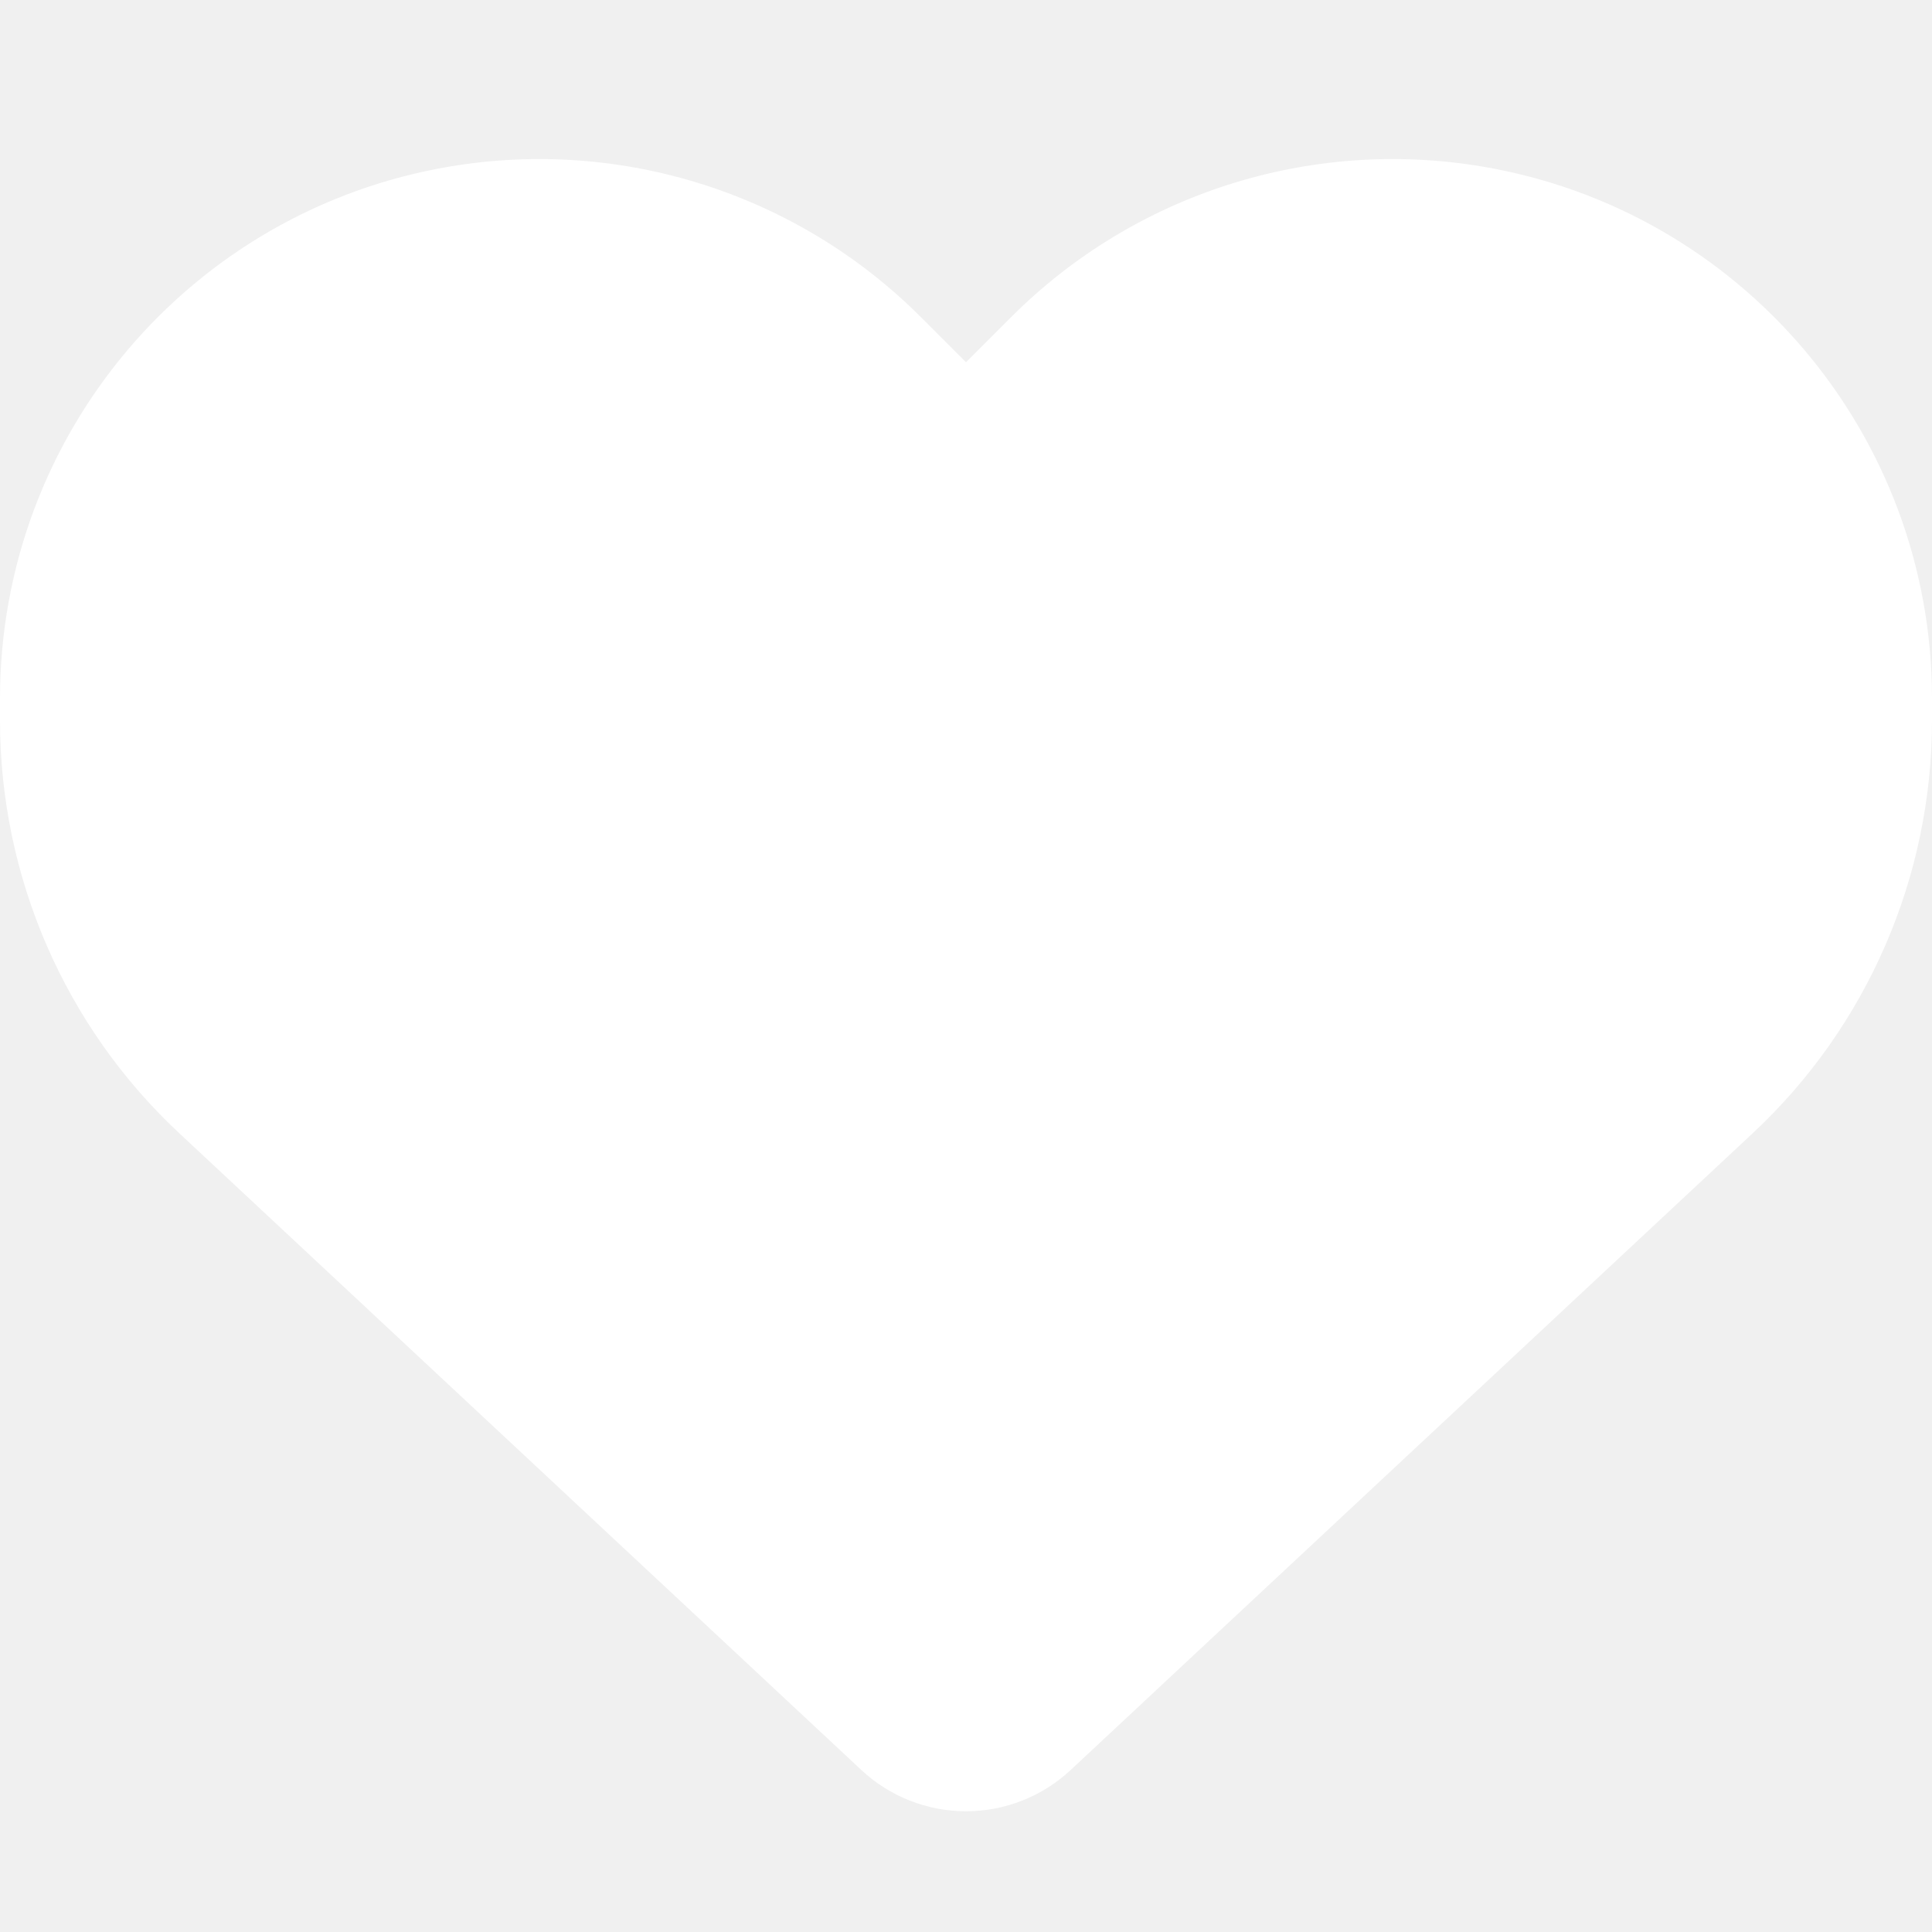
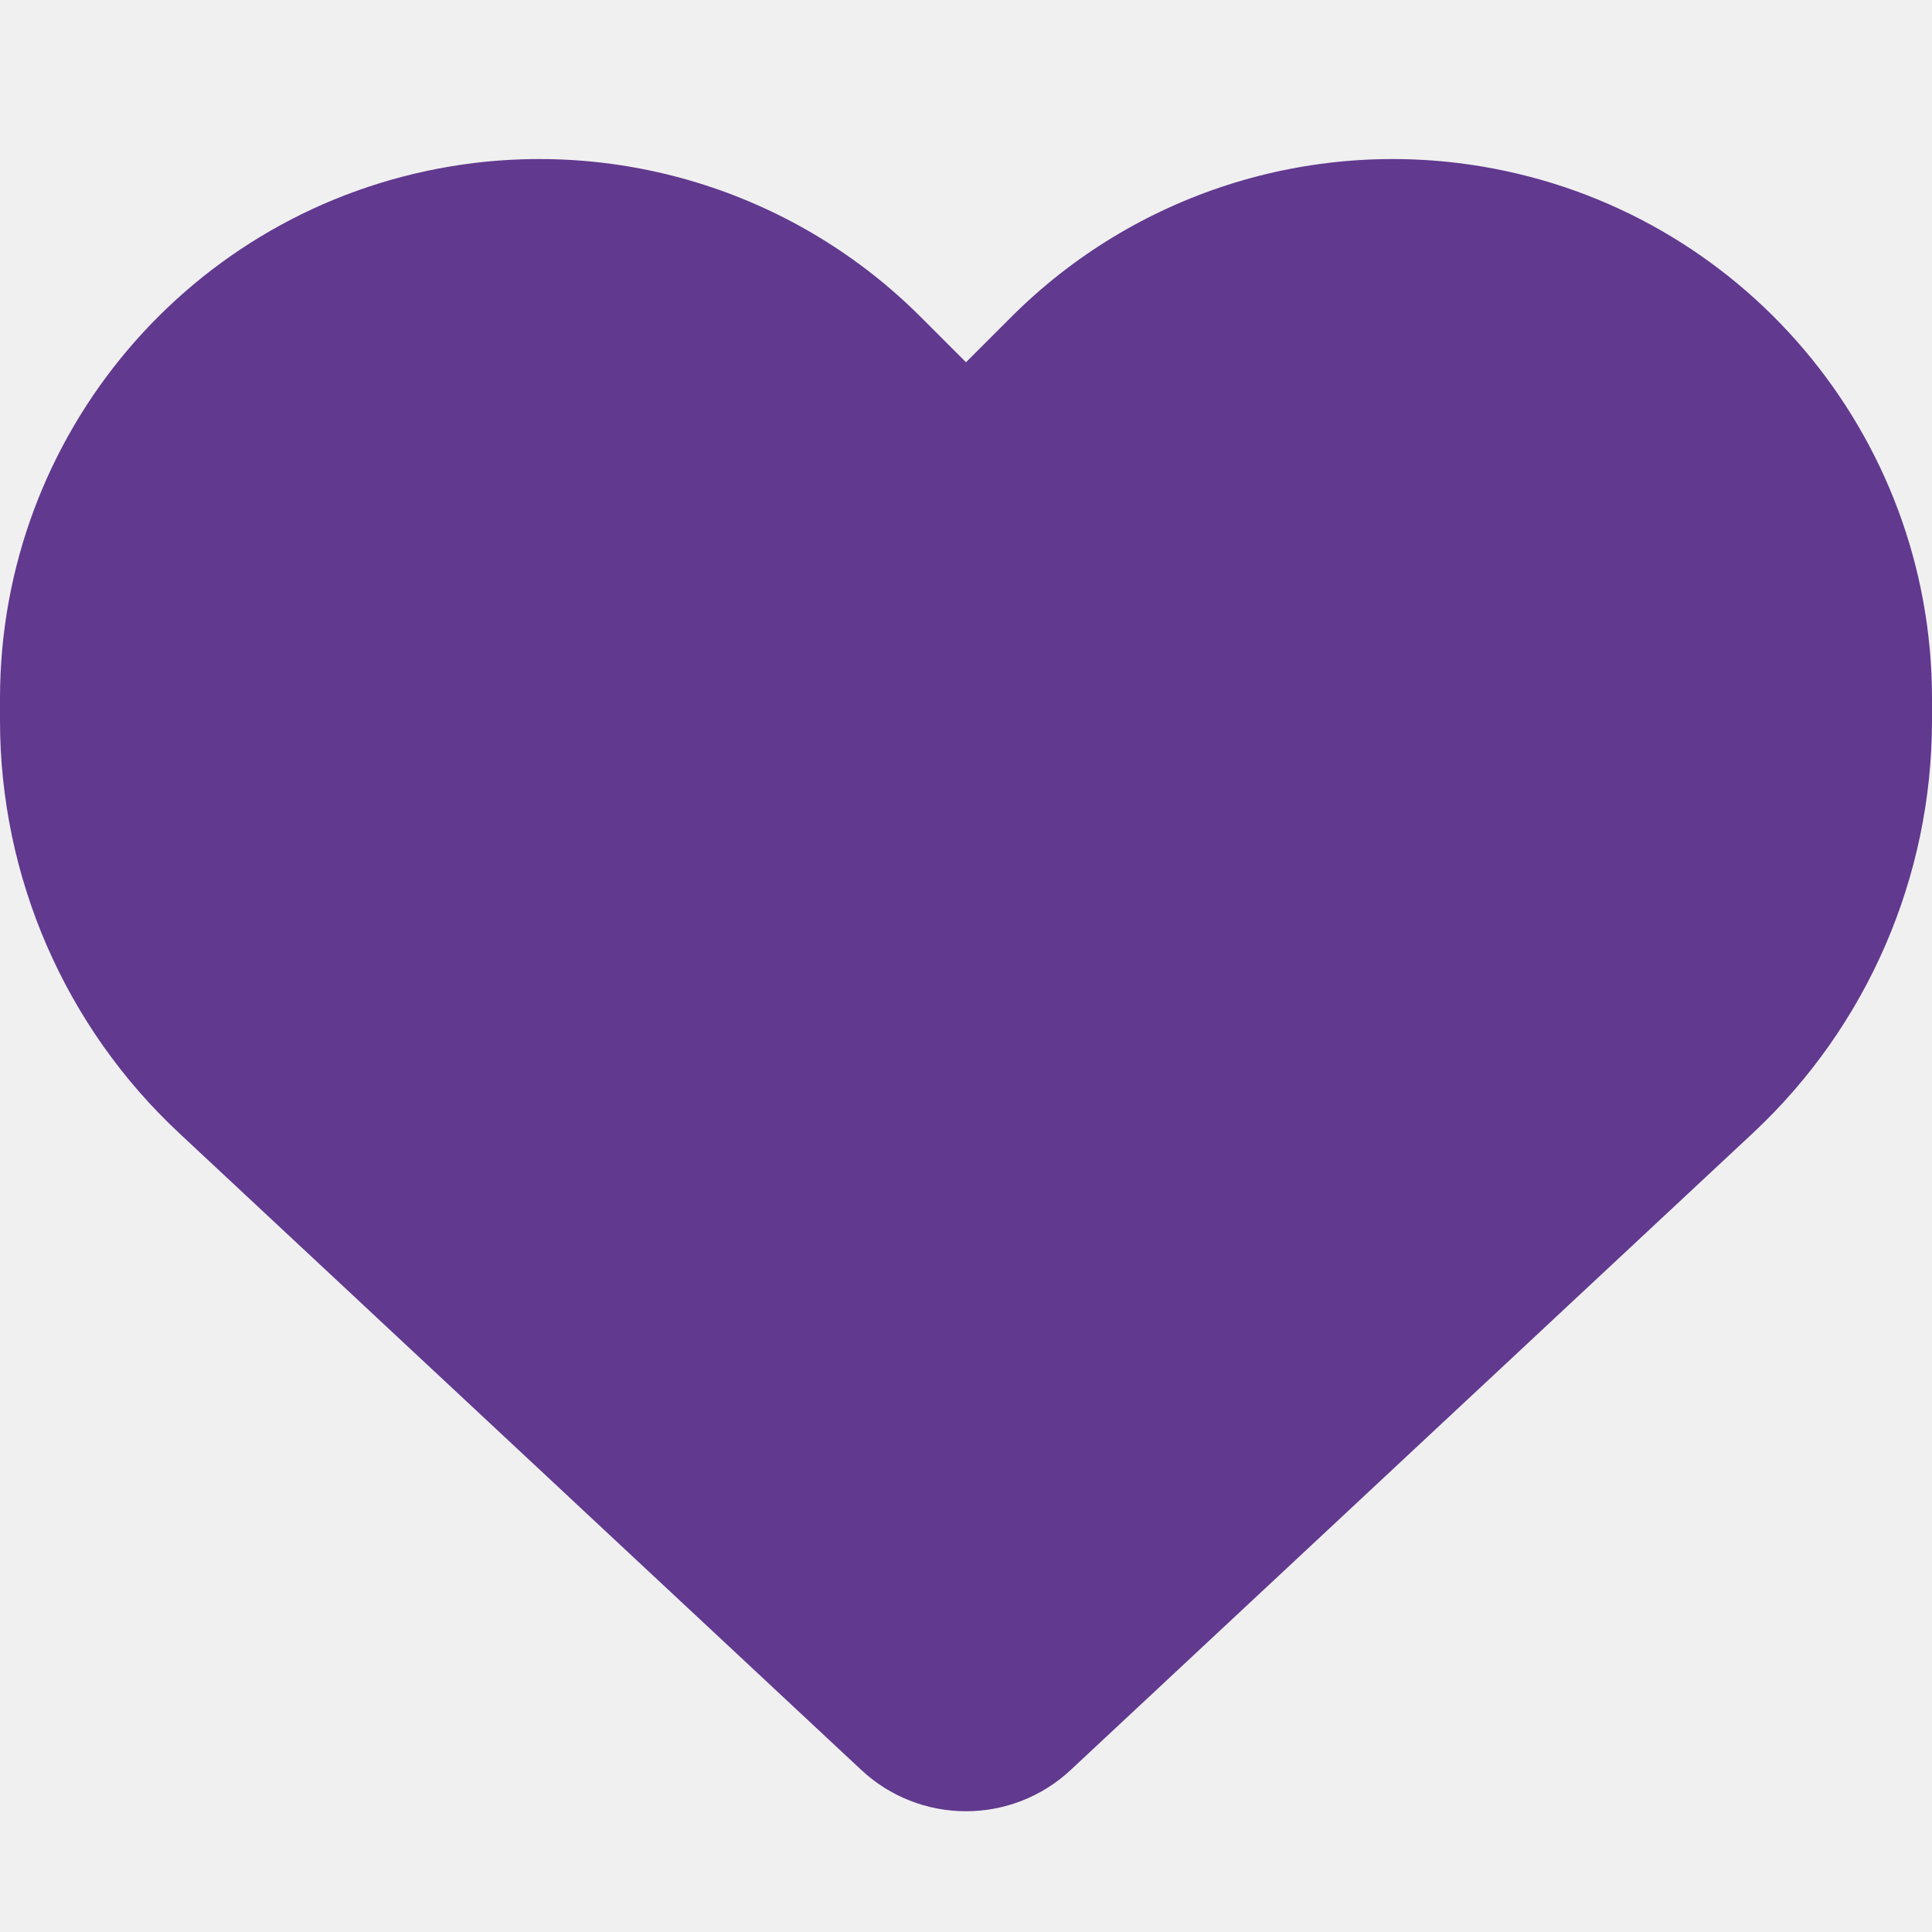
<svg xmlns="http://www.w3.org/2000/svg" viewBox="0 0 512 512">
-   <path fill="#ffffff" d="M47.6 300.4L228.3 469.1c7.5 7 17.4 10.9 27.7 10.9s20.2-3.9 27.7-10.9L464.4 300.4c30.4-28.3 47.6-68 47.6-109.5v-5.8c0-69.9-50.5-129.5-119.4-141C347 36.5 300.6 51.4 268 84L256 96 244 84c-32.6-32.6-79-47.5-124.6-39.9C50.5 55.6 0 115.2 0 185.1v5.8c0 41.5 17.2 81.2 47.6 109.5z" />
+   <path fill="#61398F" d="M47.6 300.4L228.3 469.1c7.5 7 17.4 10.9 27.7 10.9s20.2-3.9 27.7-10.9L464.4 300.4c30.4-28.3 47.6-68 47.6-109.5v-5.8c0-69.9-50.5-129.5-119.4-141C347 36.5 300.6 51.4 268 84L256 96 244 84c-32.6-32.6-79-47.5-124.6-39.9C50.5 55.6 0 115.2 0 185.1v5.8c0 41.5 17.2 81.2 47.6 109.5z" />
</svg>
